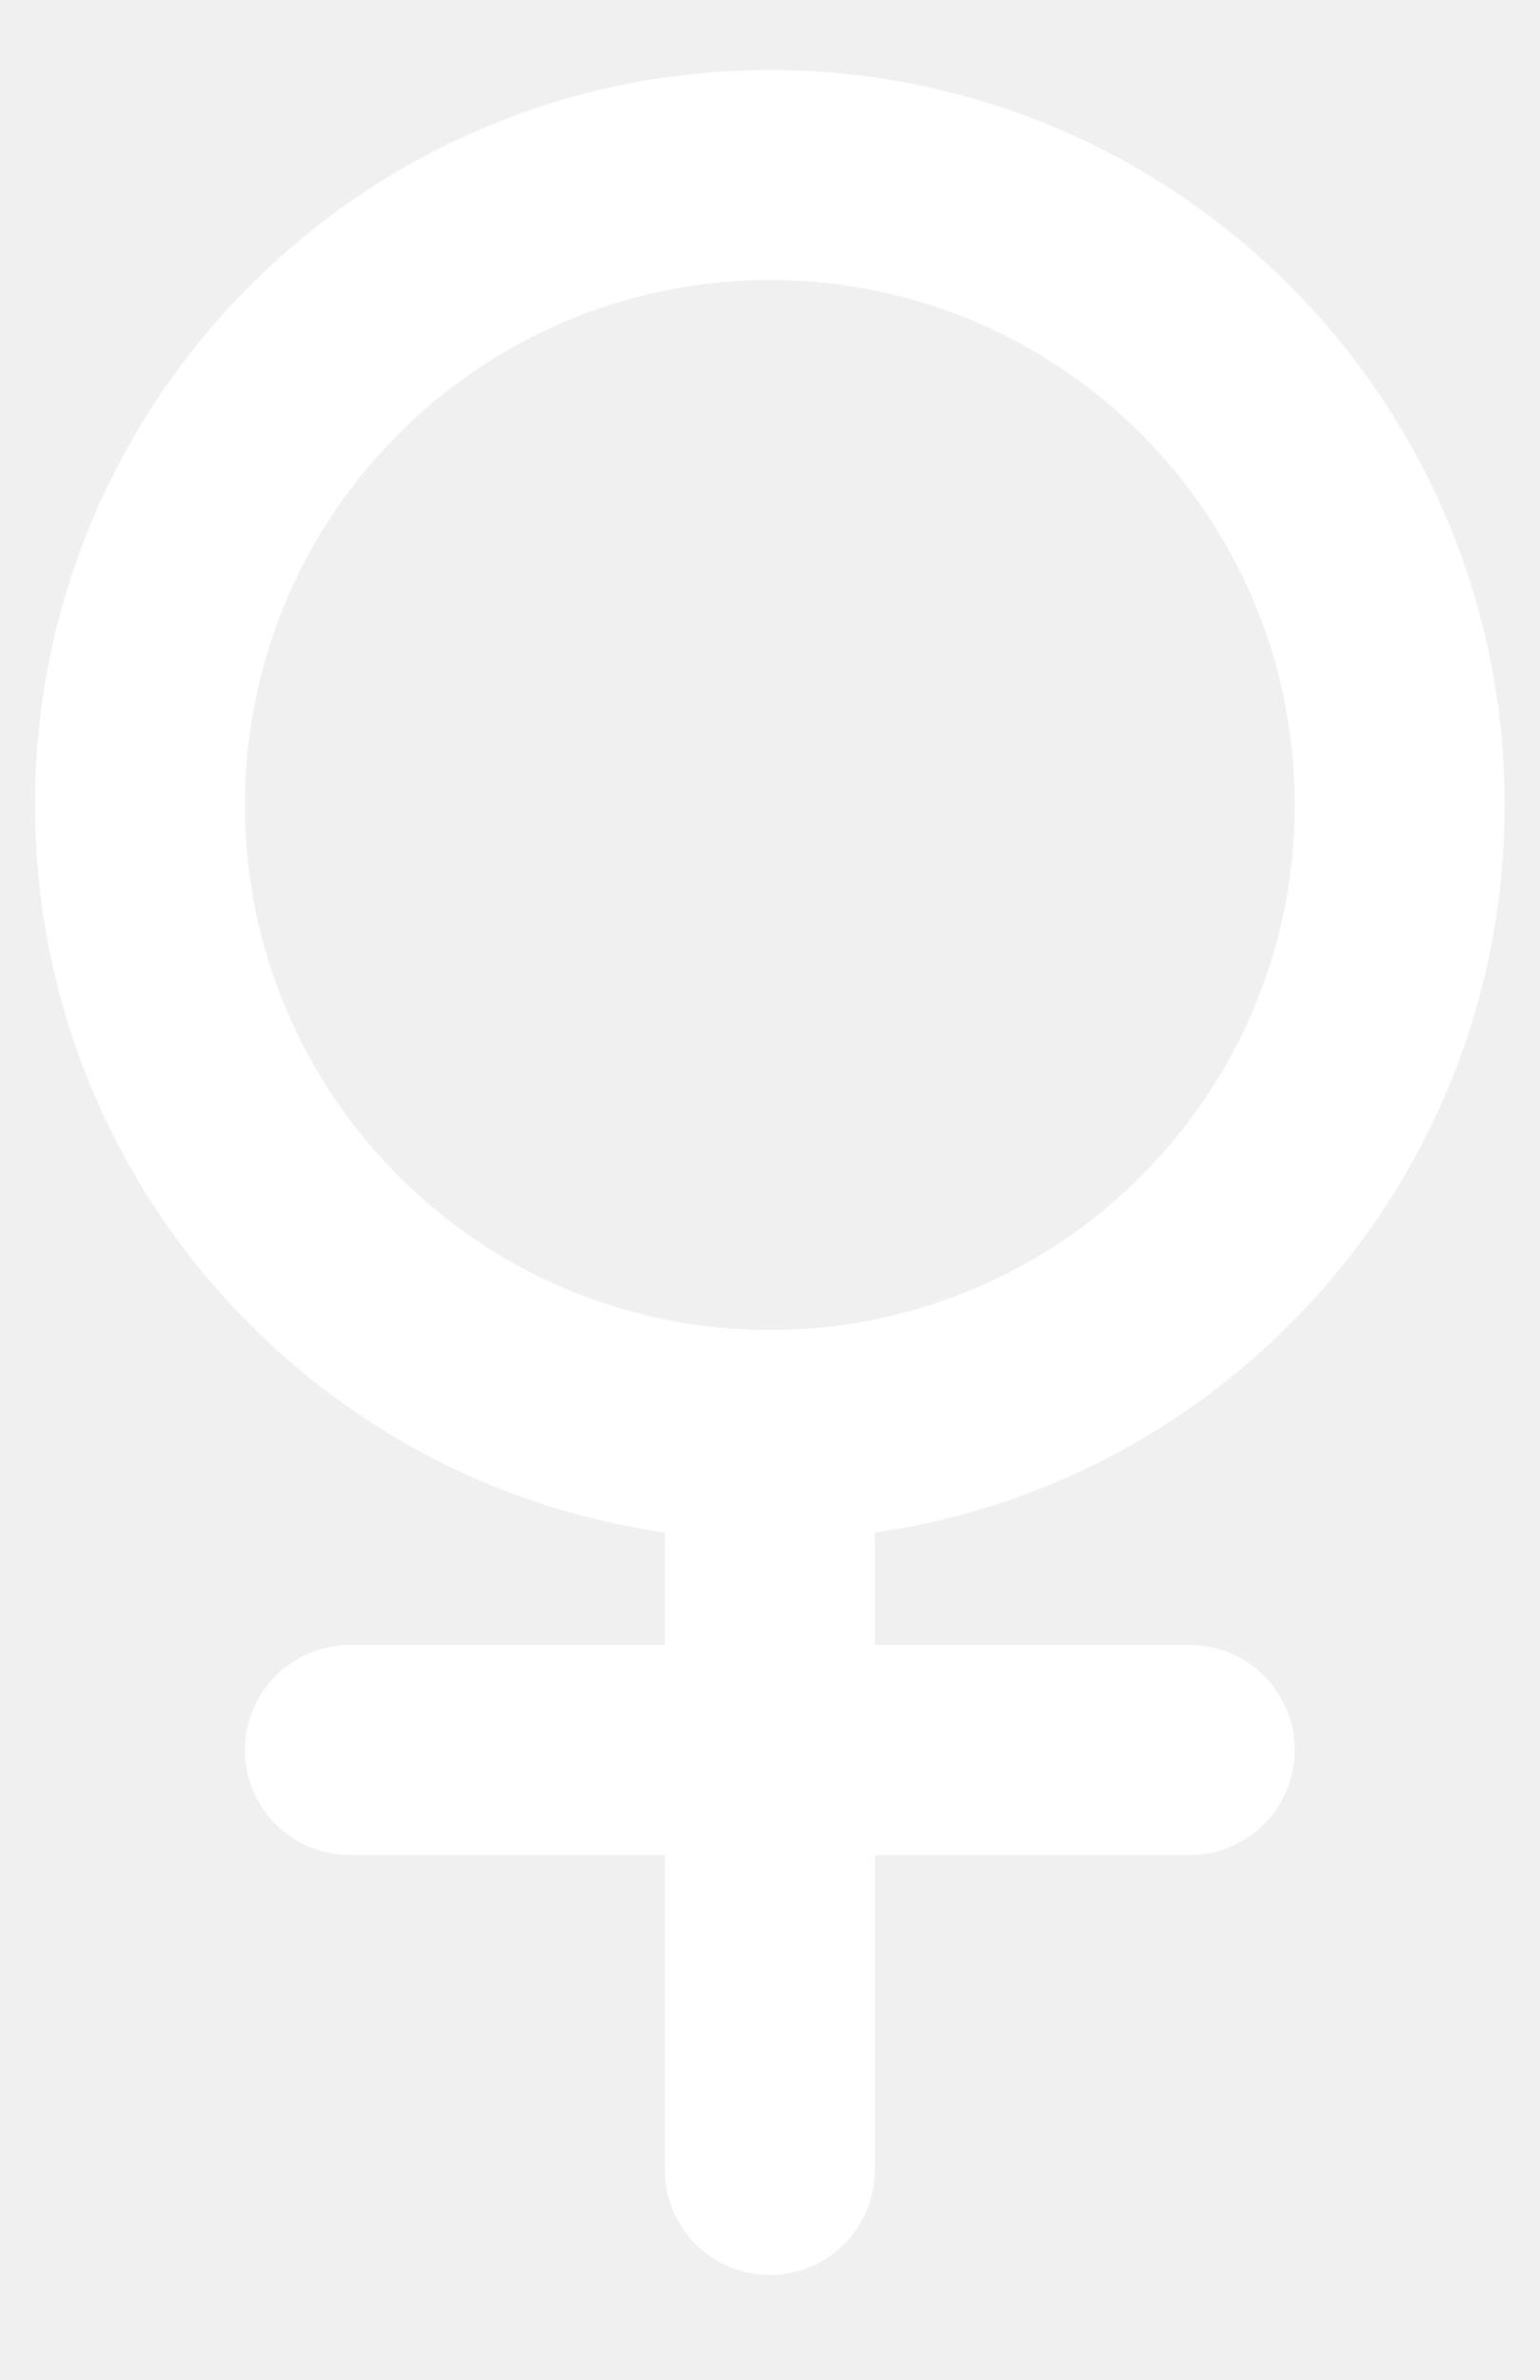
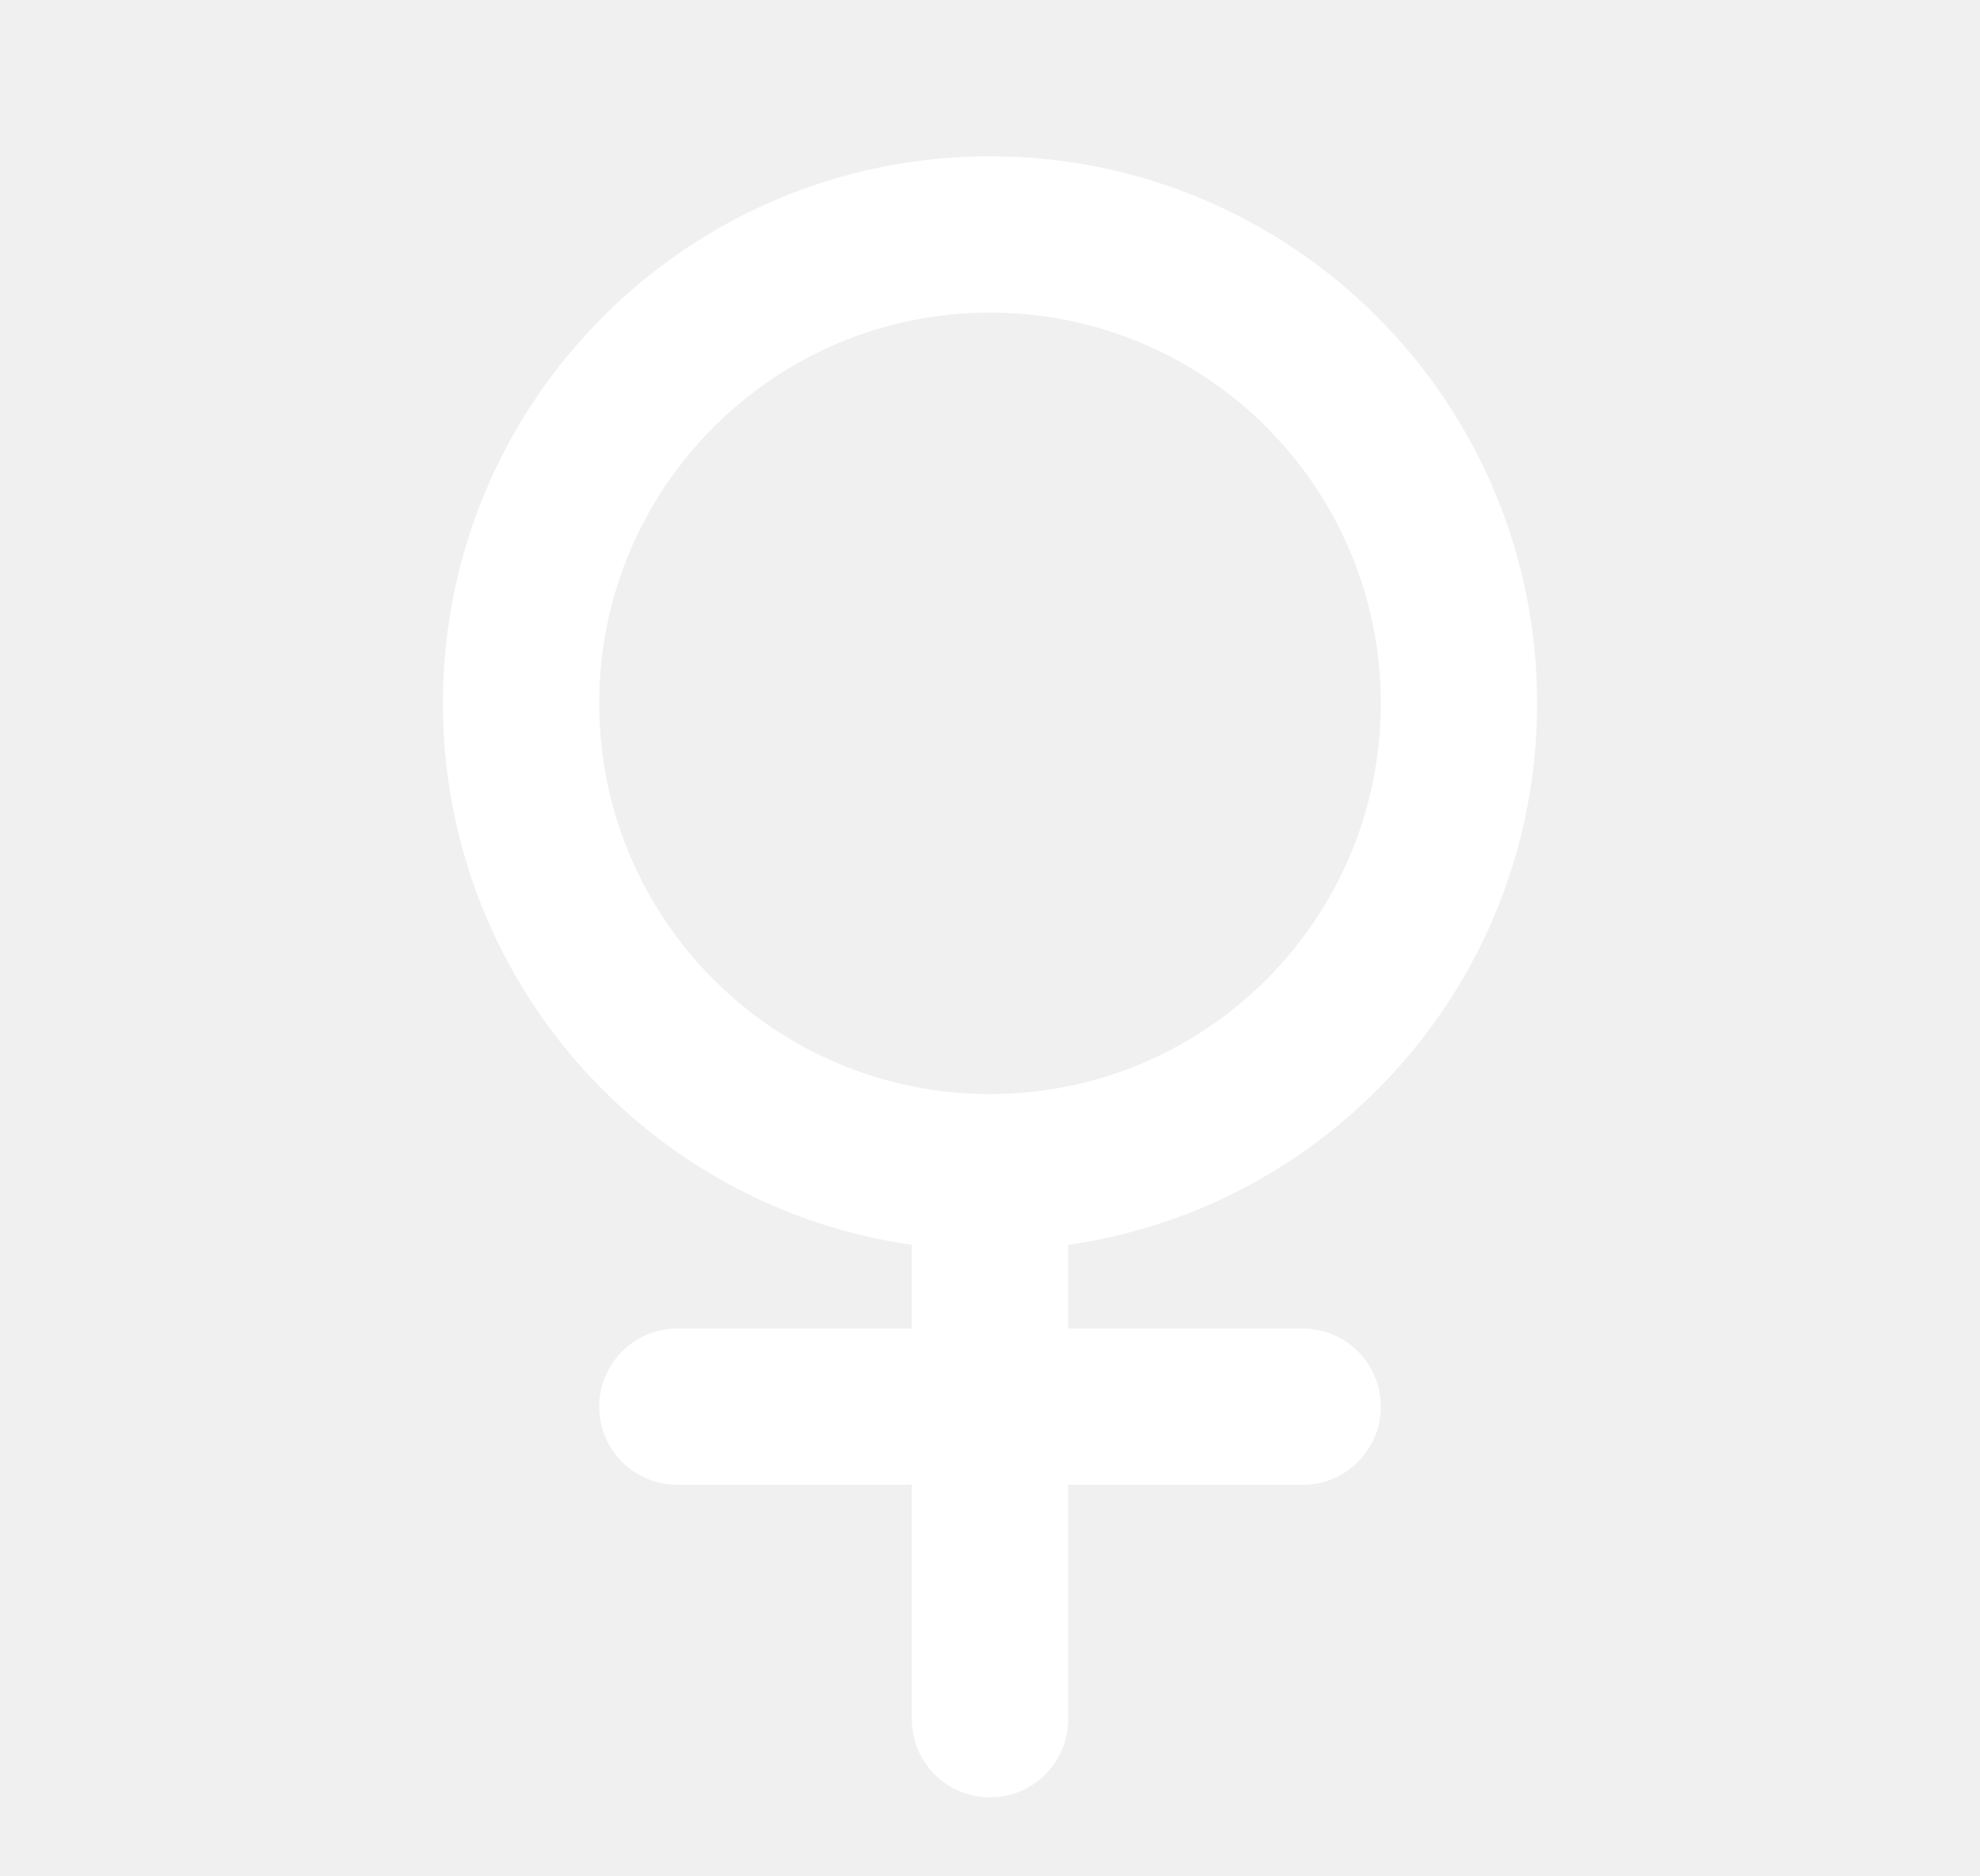
- <svg xmlns="http://www.w3.org/2000/svg" width="11" height="17" viewBox="0 0 11 17" fill="none">
-   <path fill-rule="evenodd" clip-rule="evenodd" d="M10.75 5.75C10.75 8.395 8.794 10.583 6.25 10.947V11.75H8.5C8.914 11.75 9.25 12.086 9.25 12.5C9.25 12.914 8.914 13.25 8.5 13.25H6.25V15.5C6.25 15.914 5.914 16.25 5.5 16.25C5.086 16.25 4.75 15.914 4.75 15.5V13.25H2.5C2.086 13.25 1.75 12.914 1.75 12.5C1.75 12.086 2.086 11.75 2.5 11.75H4.75V10.947C2.206 10.583 0.25 8.395 0.25 5.75C0.25 2.851 2.601 0.5 5.5 0.5C8.399 0.5 10.75 2.851 10.75 5.75ZM5.5 9.5C7.571 9.5 9.25 7.821 9.25 5.75C9.25 3.679 7.571 2 5.5 2C3.429 2 1.75 3.679 1.75 5.75C1.75 7.821 3.429 9.5 5.5 9.5Z" fill="white" />
+ <svg xmlns="http://www.w3.org/2000/svg" width="19" height="18" viewBox="0 0 19 18" fill="none">
+   <path fill-rule="evenodd" clip-rule="evenodd" d="M14.75 6.75C14.75 9.395 12.794 11.583 10.25 11.947V12.75H12.5C12.914 12.75 13.25 13.086 13.25 13.5C13.25 13.914 12.914 14.25 12.5 14.25H10.25V16.5C10.25 16.914 9.914 17.25 9.5 17.25C9.086 17.25 8.75 16.914 8.75 16.5V14.25H6.5C6.086 14.25 5.75 13.914 5.75 13.5C5.75 13.086 6.086 12.75 6.5 12.75H8.75V11.947C6.206 11.583 4.25 9.395 4.25 6.75C4.25 3.851 6.601 1.5 9.5 1.5C12.399 1.5 14.75 3.851 14.75 6.75ZM9.5 10.5C11.571 10.5 13.25 8.821 13.25 6.75C13.25 4.679 11.571 3 9.5 3C7.429 3 5.75 4.679 5.75 6.75C5.75 8.821 7.429 10.5 9.5 10.5Z" fill="white" />
</svg>
